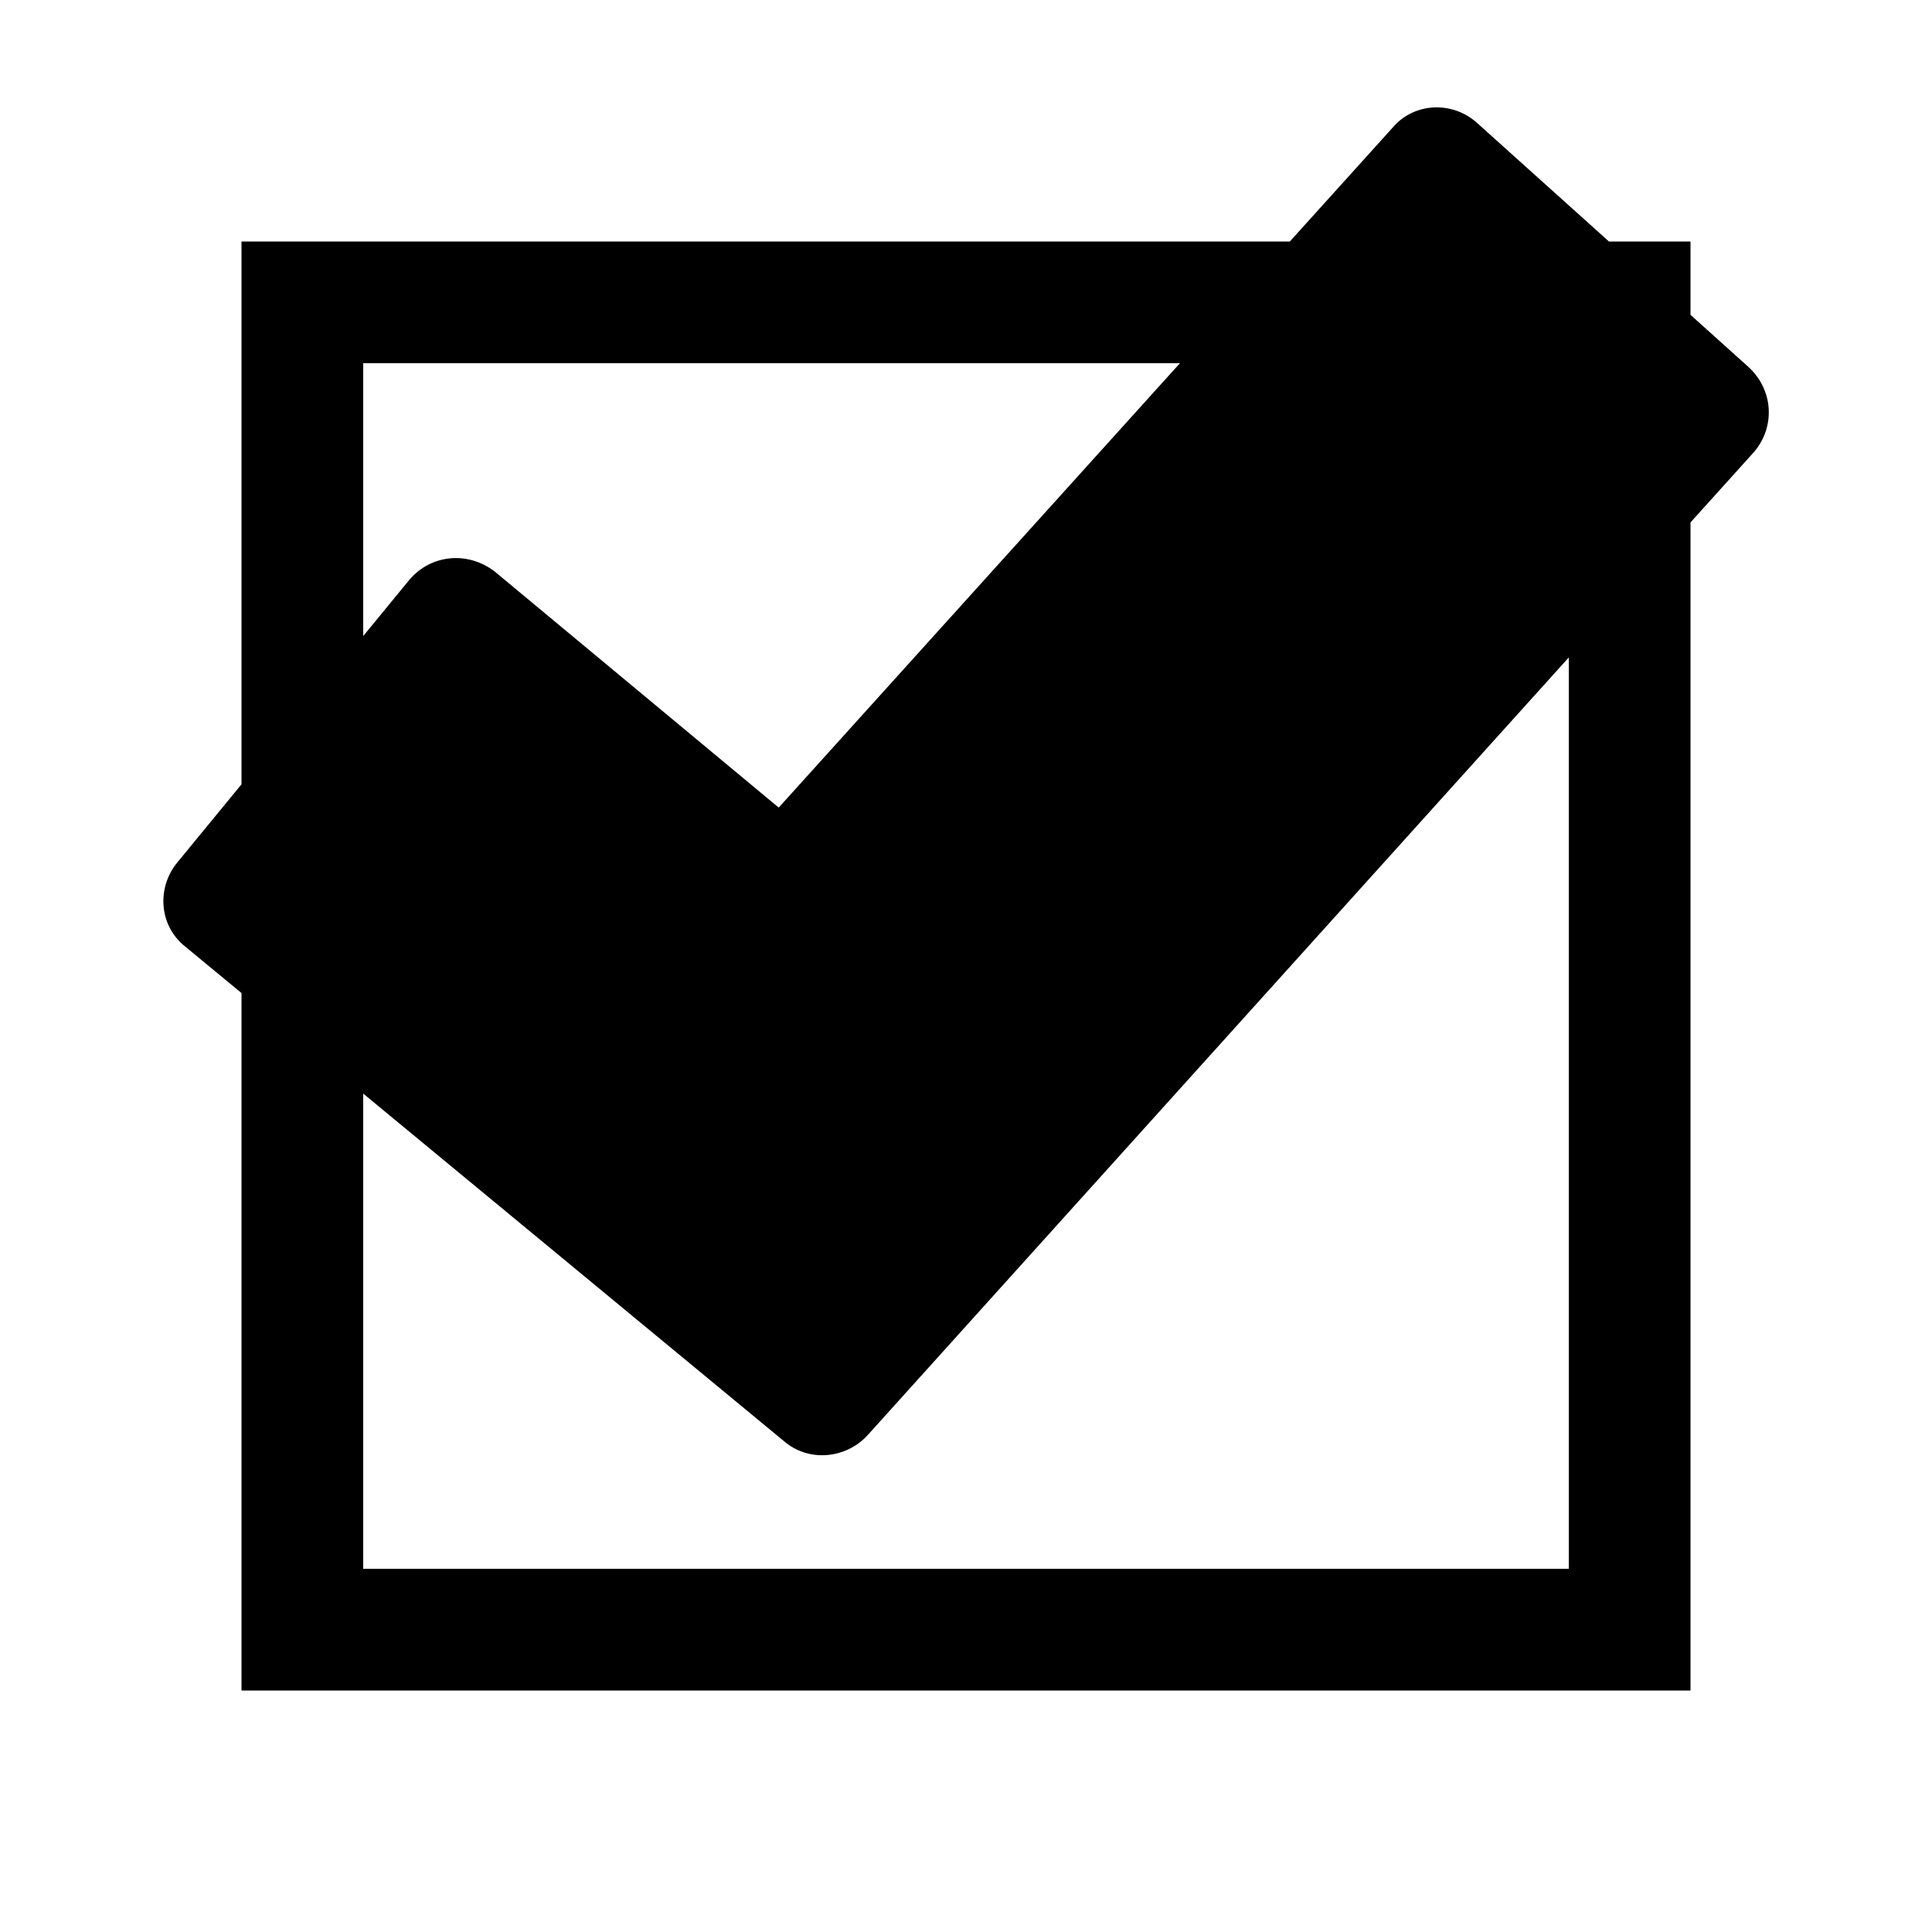
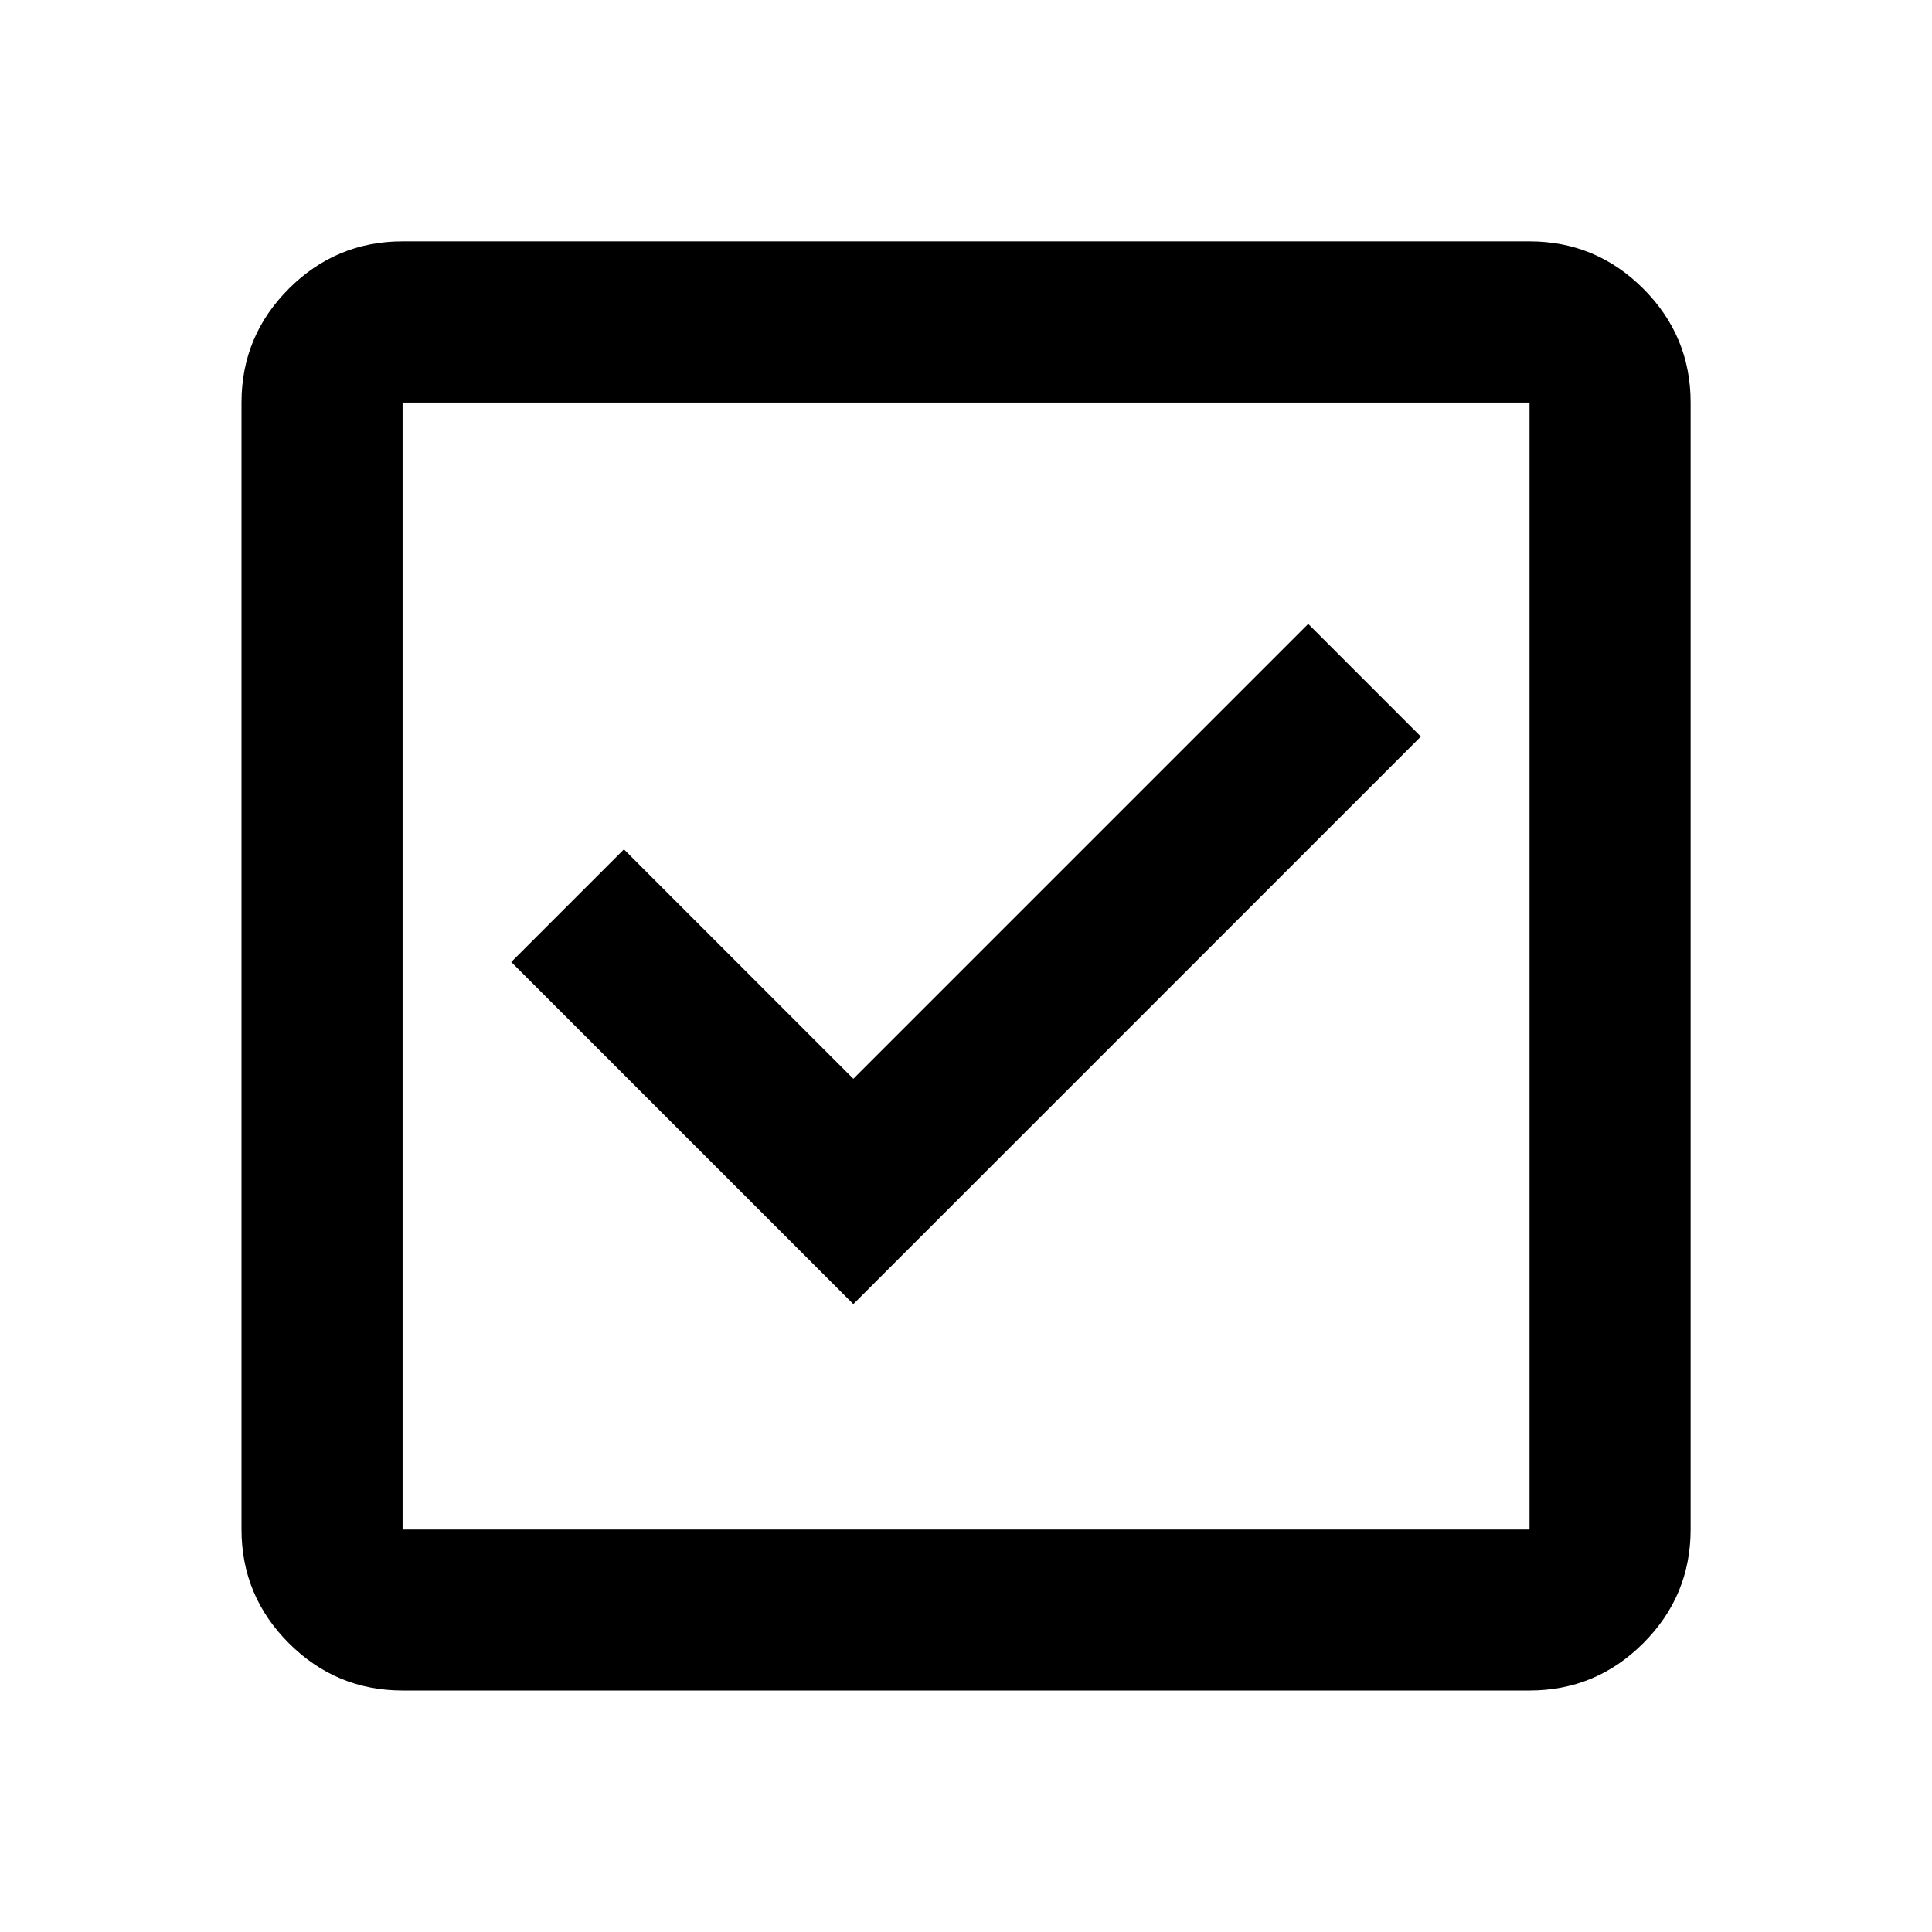
- <svg xmlns="http://www.w3.org/2000/svg" width="16px" height="16px" viewBox="0 0 16 16" version="1.1">
-   <path style=" stroke:none;fill-rule:nonzero;fill:rgb(0%,0%,0%);fill-opacity:1;" d="M 6.449 6.688 L 11.535 1.055 C 11.711 0.848 12.031 0.832 12.238 1.023 L 14.48 3.039 C 14.688 3.23 14.703 3.535 14.527 3.742 L 7.184 11.887 C 7.008 12.078 6.703 12.113 6.496 11.938 L 1.535 7.84 C 1.312 7.664 1.297 7.344 1.473 7.137 L 3.391 4.801 C 3.566 4.594 3.871 4.559 4.098 4.734 Z M 3.008 3.008 L 3.008 12.992 L 12.992 12.992 L 12.992 3.008 Z M 2 2 L 14 2 L 14 14 L 2 14 Z M 2 2 " />
+ <svg xmlns="http://www.w3.org/2000/svg" width="100%" height="100%" viewBox="0 0 16 16" version="1.1" xml:space="preserve" style="fill-rule:evenodd;clip-rule:evenodd;stroke-linejoin:round;stroke-miterlimit:2;">
+   <rect id="checkbox-group" x="0" y="0" width="16" height="16" style="fill:none;" />
+   <path d="M7.067,10.8l4.7,-4.7l-0.933,-0.933l-3.767,3.767l-1.9,-1.9l-0.933,0.933l2.833,2.833Zm-3.733,3.2c-0.367,0 -0.681,-0.131 -0.942,-0.392c-0.261,-0.261 -0.392,-0.575 -0.392,-0.942l0,-9.333c0,-0.367 0.131,-0.681 0.392,-0.942c0.261,-0.261 0.575,-0.392 0.942,-0.392l9.333,0c0.367,0 0.681,0.131 0.942,0.392c0.261,0.261 0.392,0.575 0.392,0.942l0,9.333c0,0.367 -0.131,0.681 -0.392,0.942c-0.261,0.261 -0.575,0.392 -0.942,0.392l-9.333,0Zm-0,-1.333l9.333,0l0,-9.333l-9.333,0l-0,9.333Zm0,-9.333l0,9.333l0,-9.333Z" style="fill-rule:nonzero;" />
</svg>
